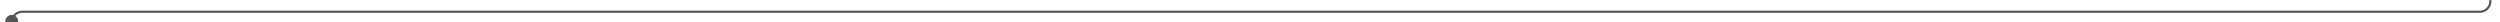
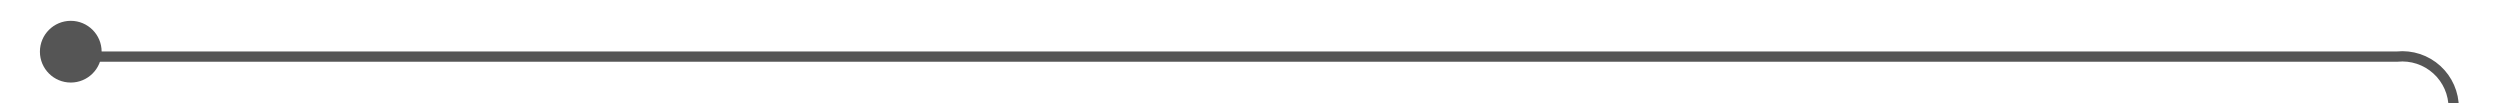
- <svg xmlns="http://www.w3.org/2000/svg" version="1.1" width="1172px" height="10px" preserveAspectRatio="xMinYMid meet" viewBox="308 76  1172 8">
-   <path d="M 313.5 87  L 313.5 85  A 5 5 0 0 1 318.5 80.5 L 1470 80.5  A 5 5 0 0 0 1475.5 75.5 L 1475.5 56  A 5 5 0 0 1 1480.5 51.5 L 1485 51.5  " stroke-width="1" stroke="#555555" fill="none" />
-   <path d="M 313.5 82  A 3 3 0 0 0 310.5 85 A 3 3 0 0 0 313.5 88 A 3 3 0 0 0 316.5 85 A 3 3 0 0 0 313.5 82 Z " fill-rule="nonzero" fill="#555555" stroke="none" />
+ <svg xmlns="http://www.w3.org/2000/svg" version="1.1" width="243px" height="10px" preserveAspectRatio="xMinYMid meet" viewBox="1237 739  243 8">
+   <path d="M 1242.665 741.482  A 3 3 0 0 0 1245.5 743.5 L 1470 743.5  A 5 5 0 0 1 1475.5 748.5 L 1475.5 845  A 5 5 0 0 0 1480.5 850.5 L 1485 850.5  " stroke-width="1" stroke="#555555" fill="none" />
+   <path d="M 1243.879 740.024  A 3 3 0 0 0 1240.879 743.024 A 3 3 0 0 0 1243.879 746.024 A 3 3 0 0 0 1246.879 743.024 A 3 3 0 0 0 1243.879 740.024 Z " fill-rule="nonzero" fill="#555555" stroke="none" />
</svg>
